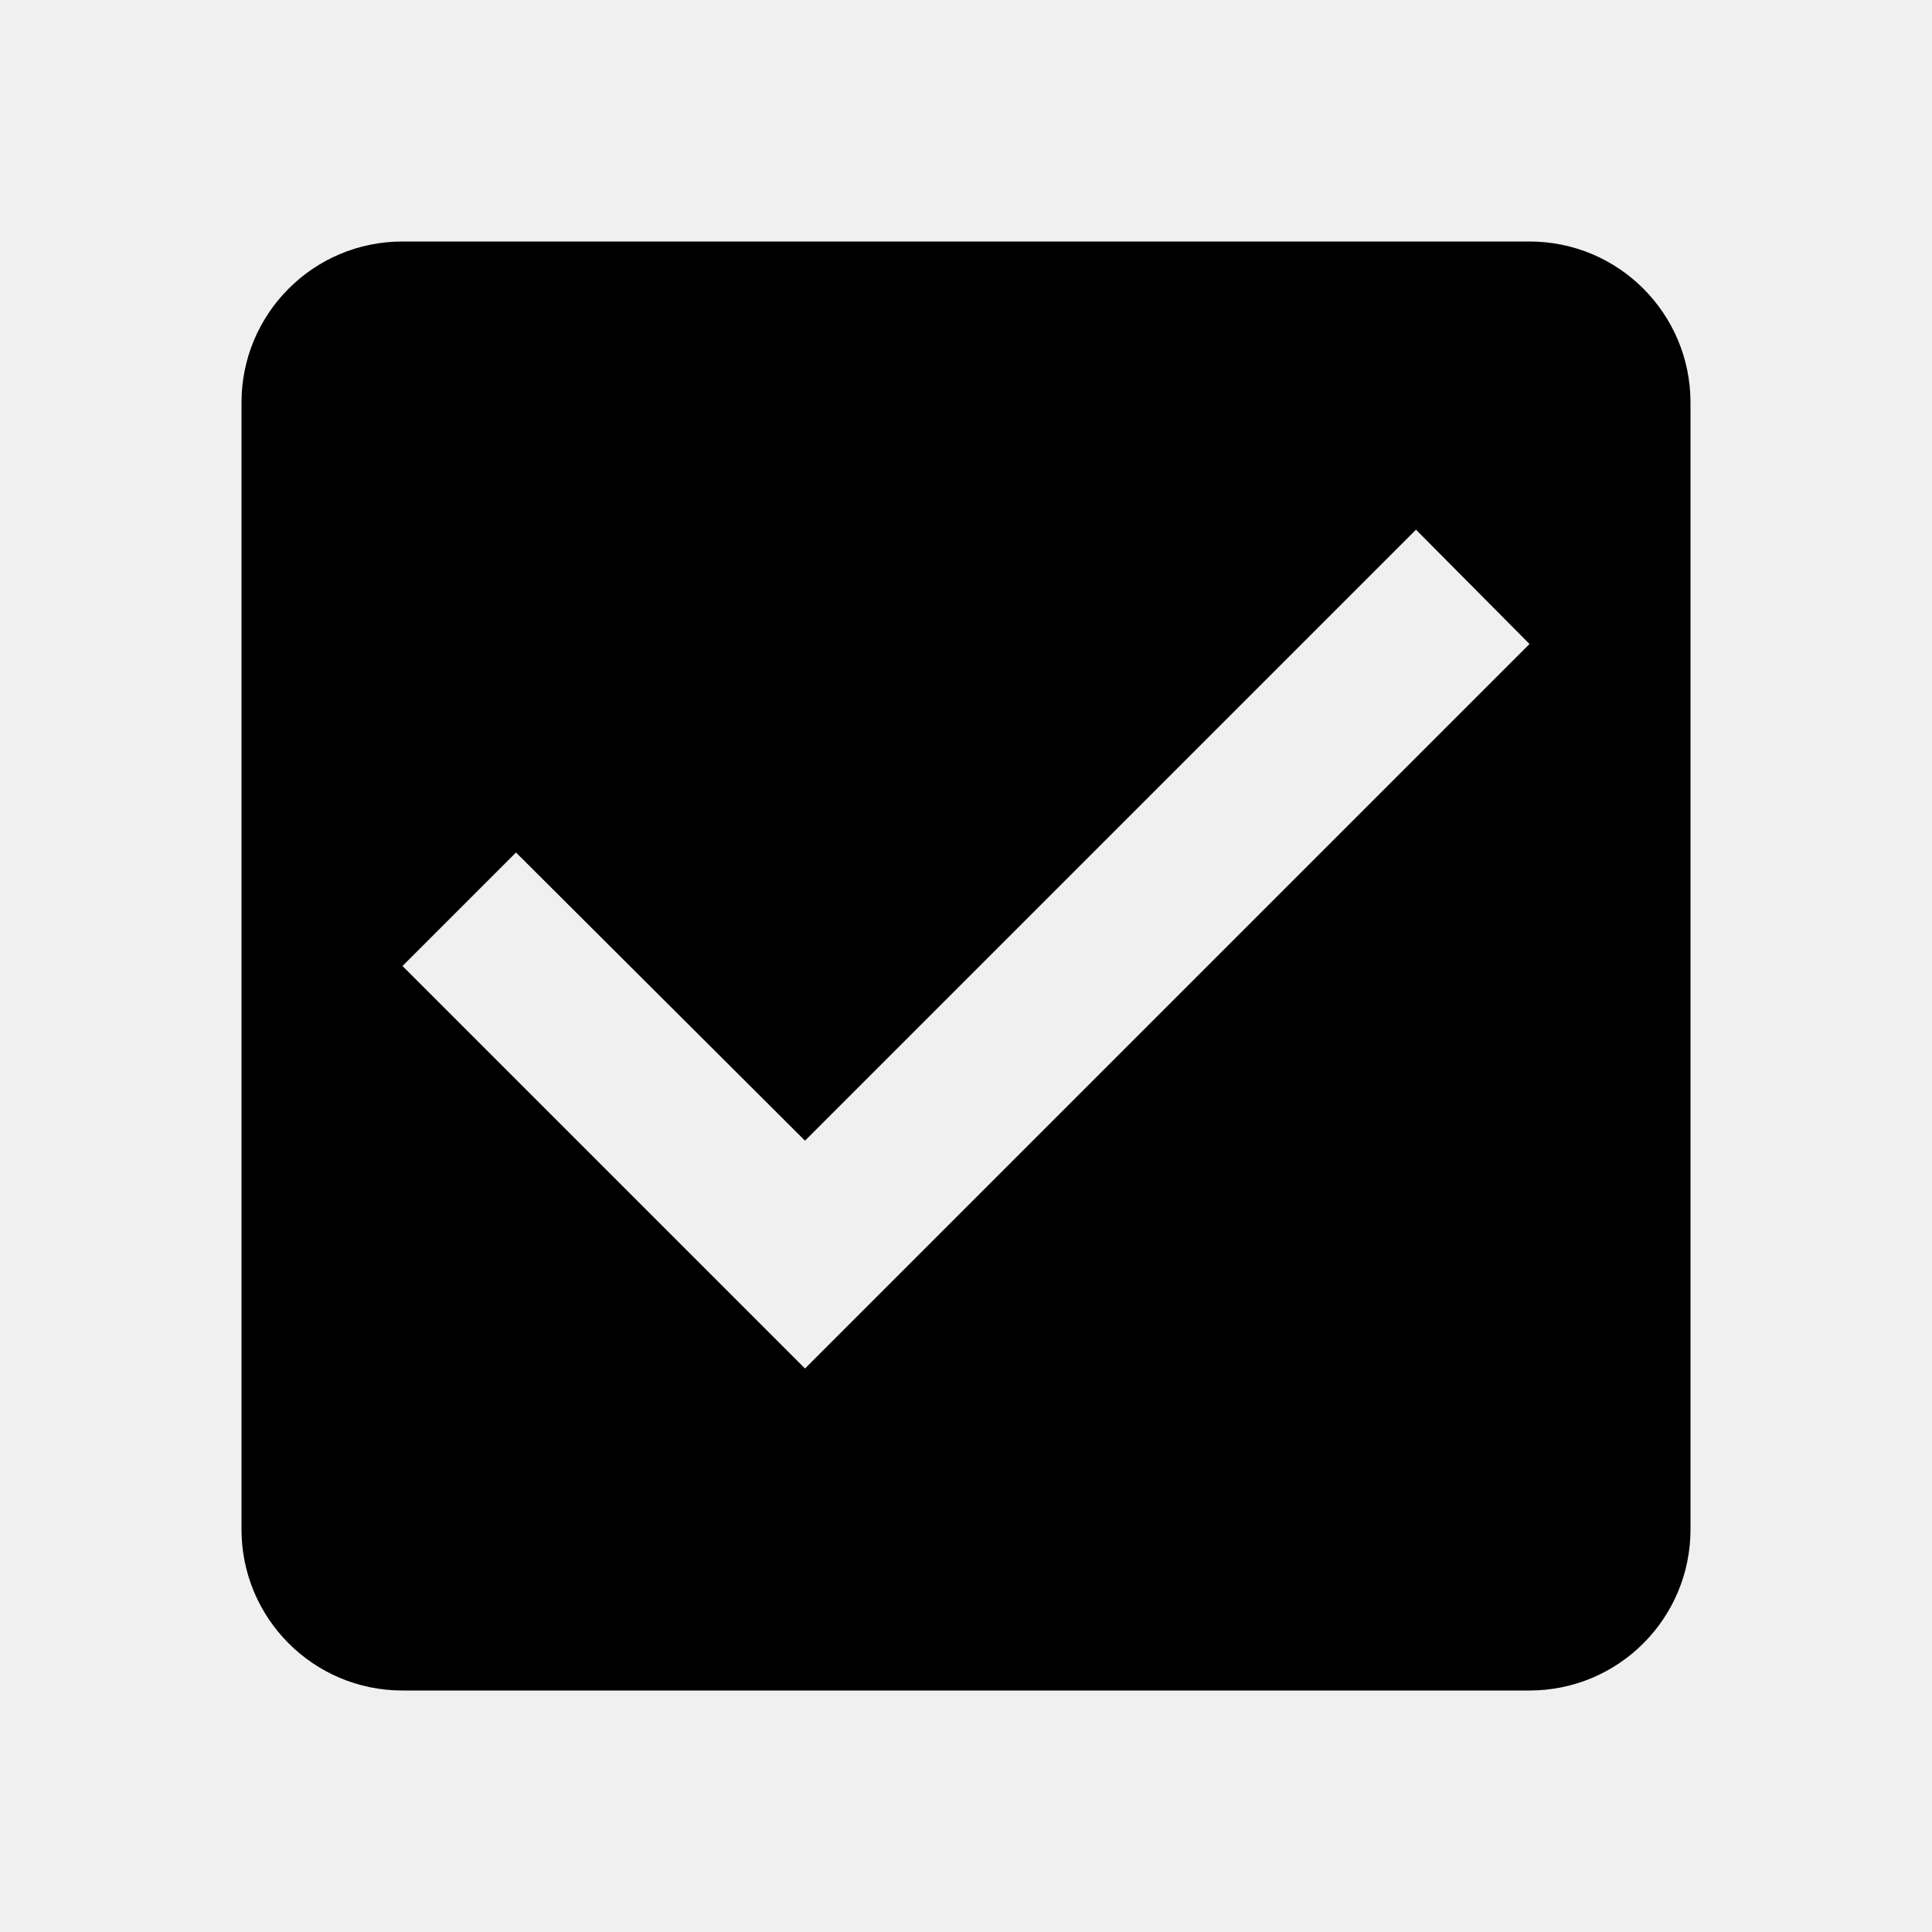
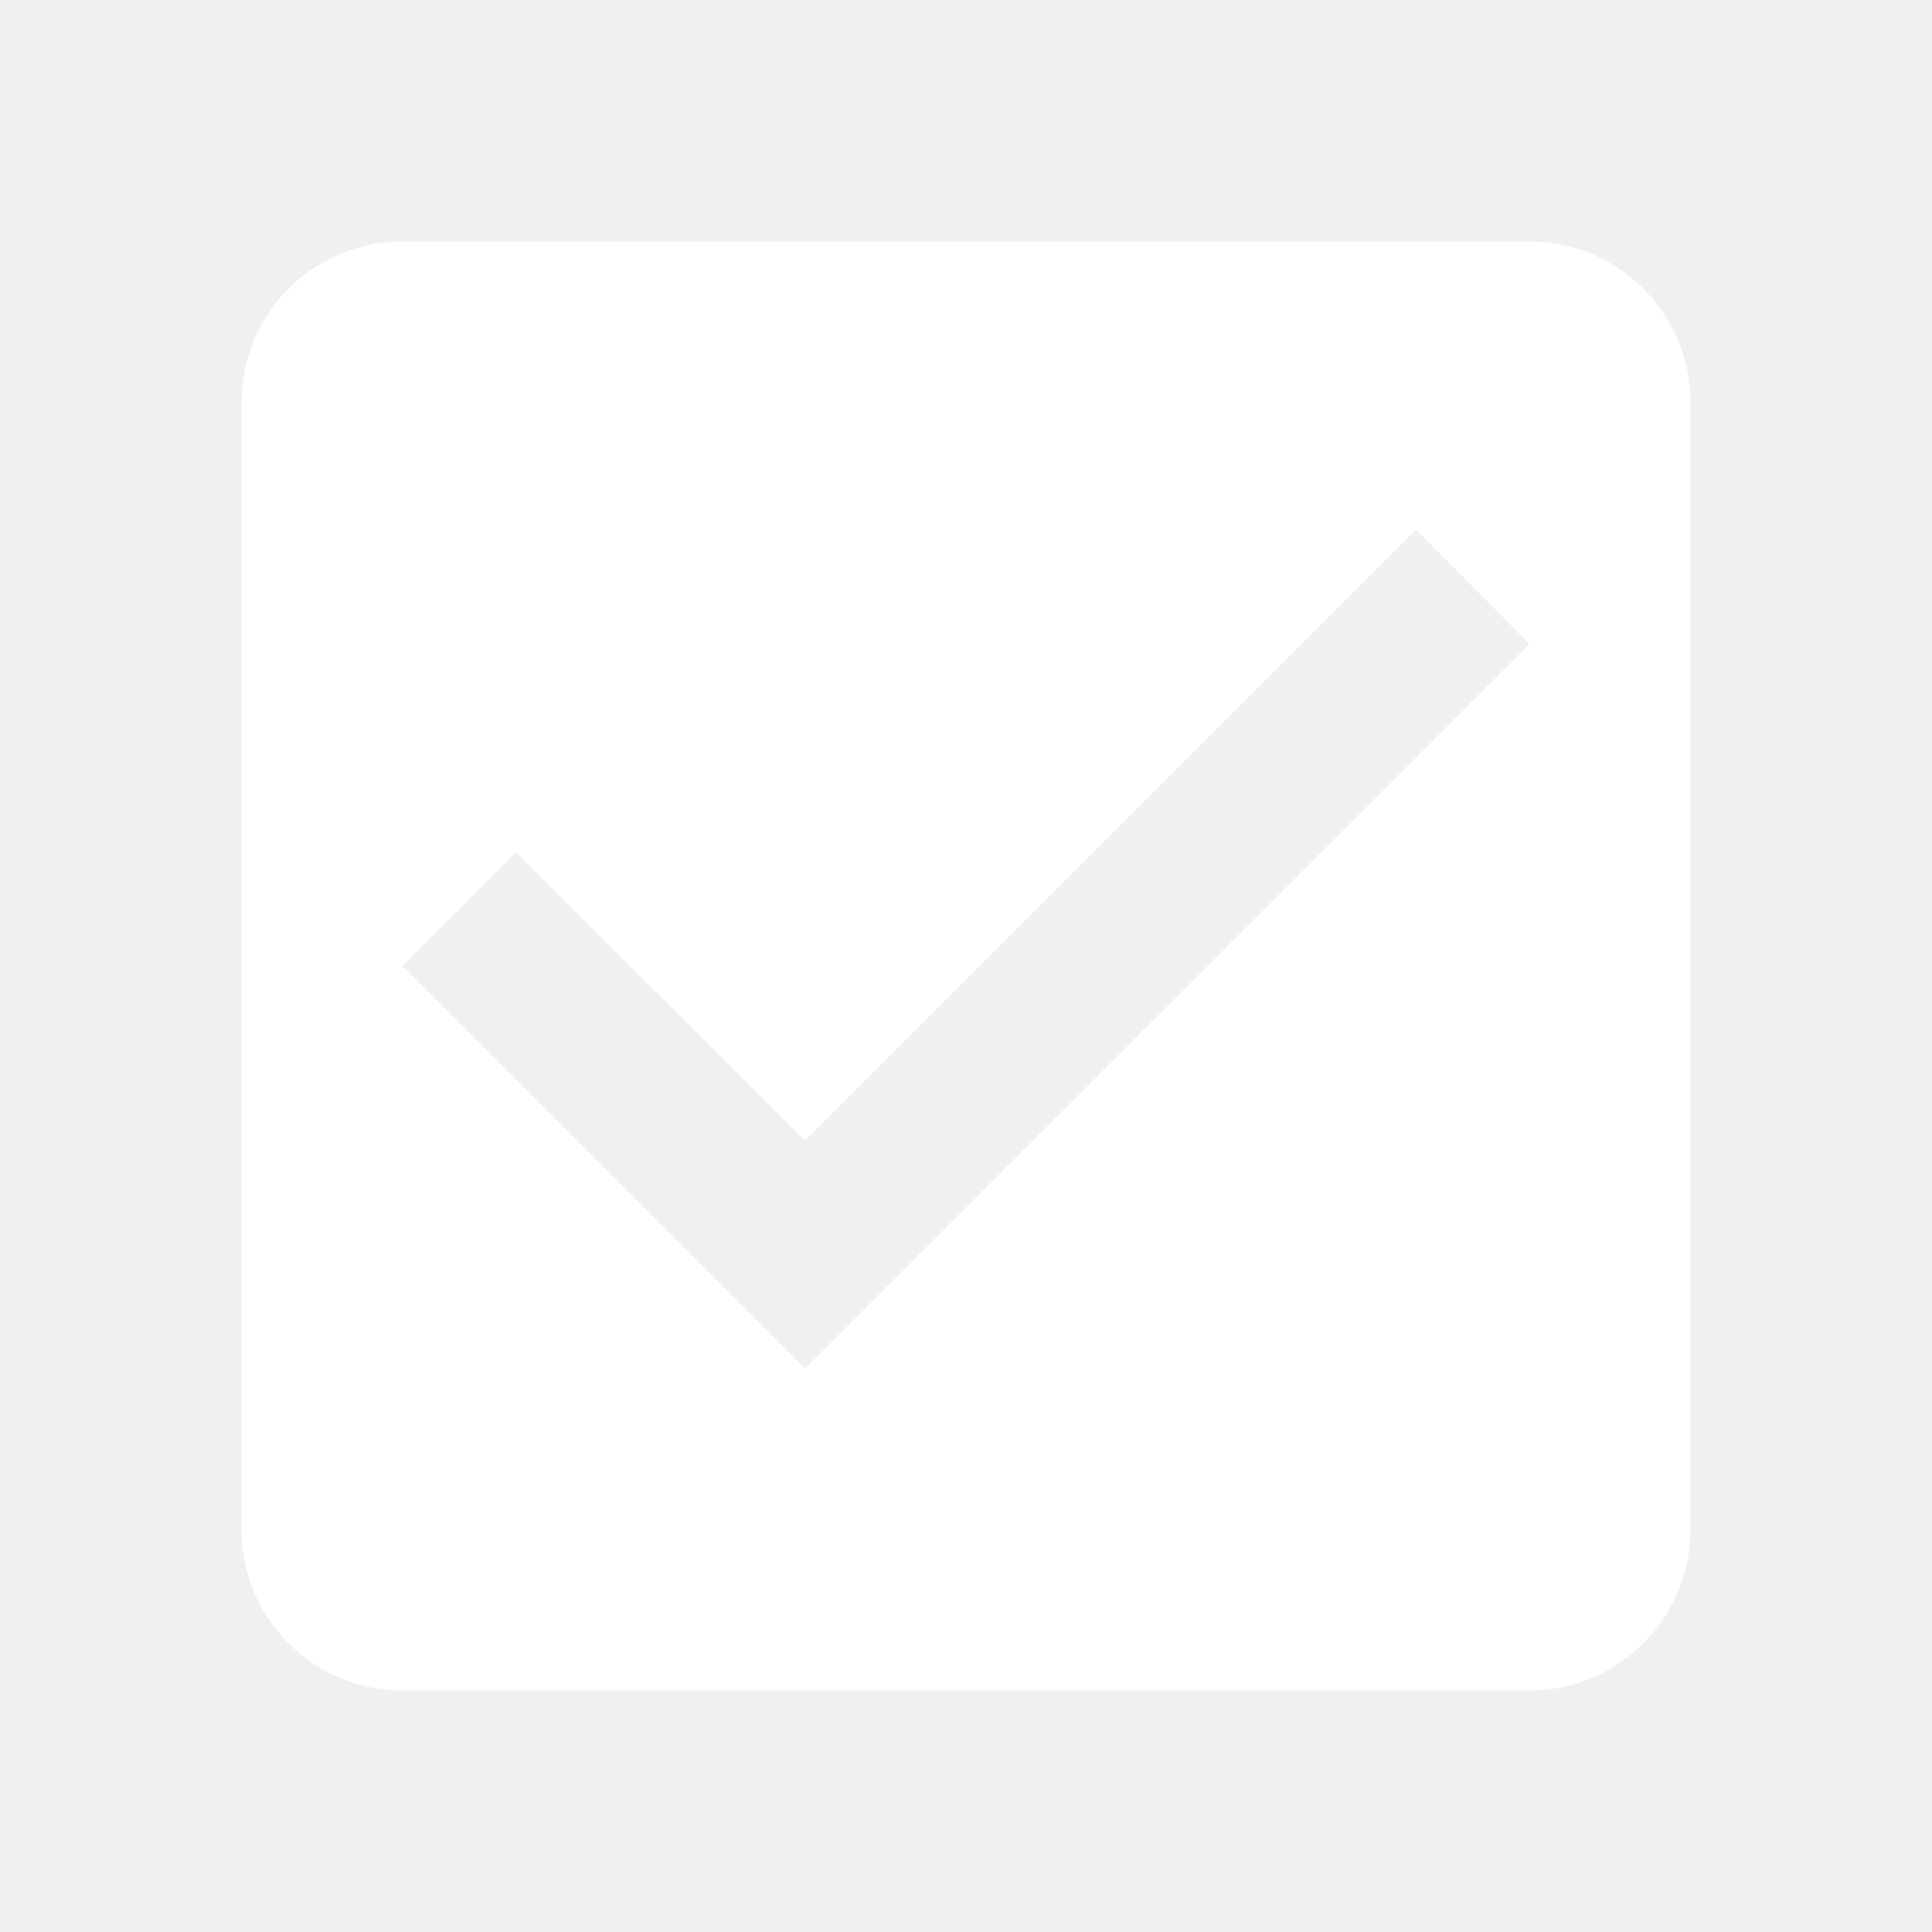
<svg xmlns="http://www.w3.org/2000/svg" width="24" height="24" viewBox="0 0 24 24">
  <path d="M0 0h24v24H0z" fill="none" />
-   <path d="M19 3H5c-1.11 0-2 .9-2 2v14c0 1.1.89 2 2 2h14c1.11 0 2-.9 2-2V5c0-1.1-.89-2-2-2zm-9 14l-5-5 1.41-1.41L10 14.17l7.59-7.59L19 8l-9 9z" />
+   <path d="M19 3H5c-1.11 0-2 .9-2 2v14c0 1.1.89 2 2 2h14c1.11 0 2-.9 2-2V5c0-1.1-.89-2-2-2zm-9 14l-5-5 1.41-1.41L10 14.17l7.59-7.59L19 8l-9 9z" fill="#fff" />
</svg>
